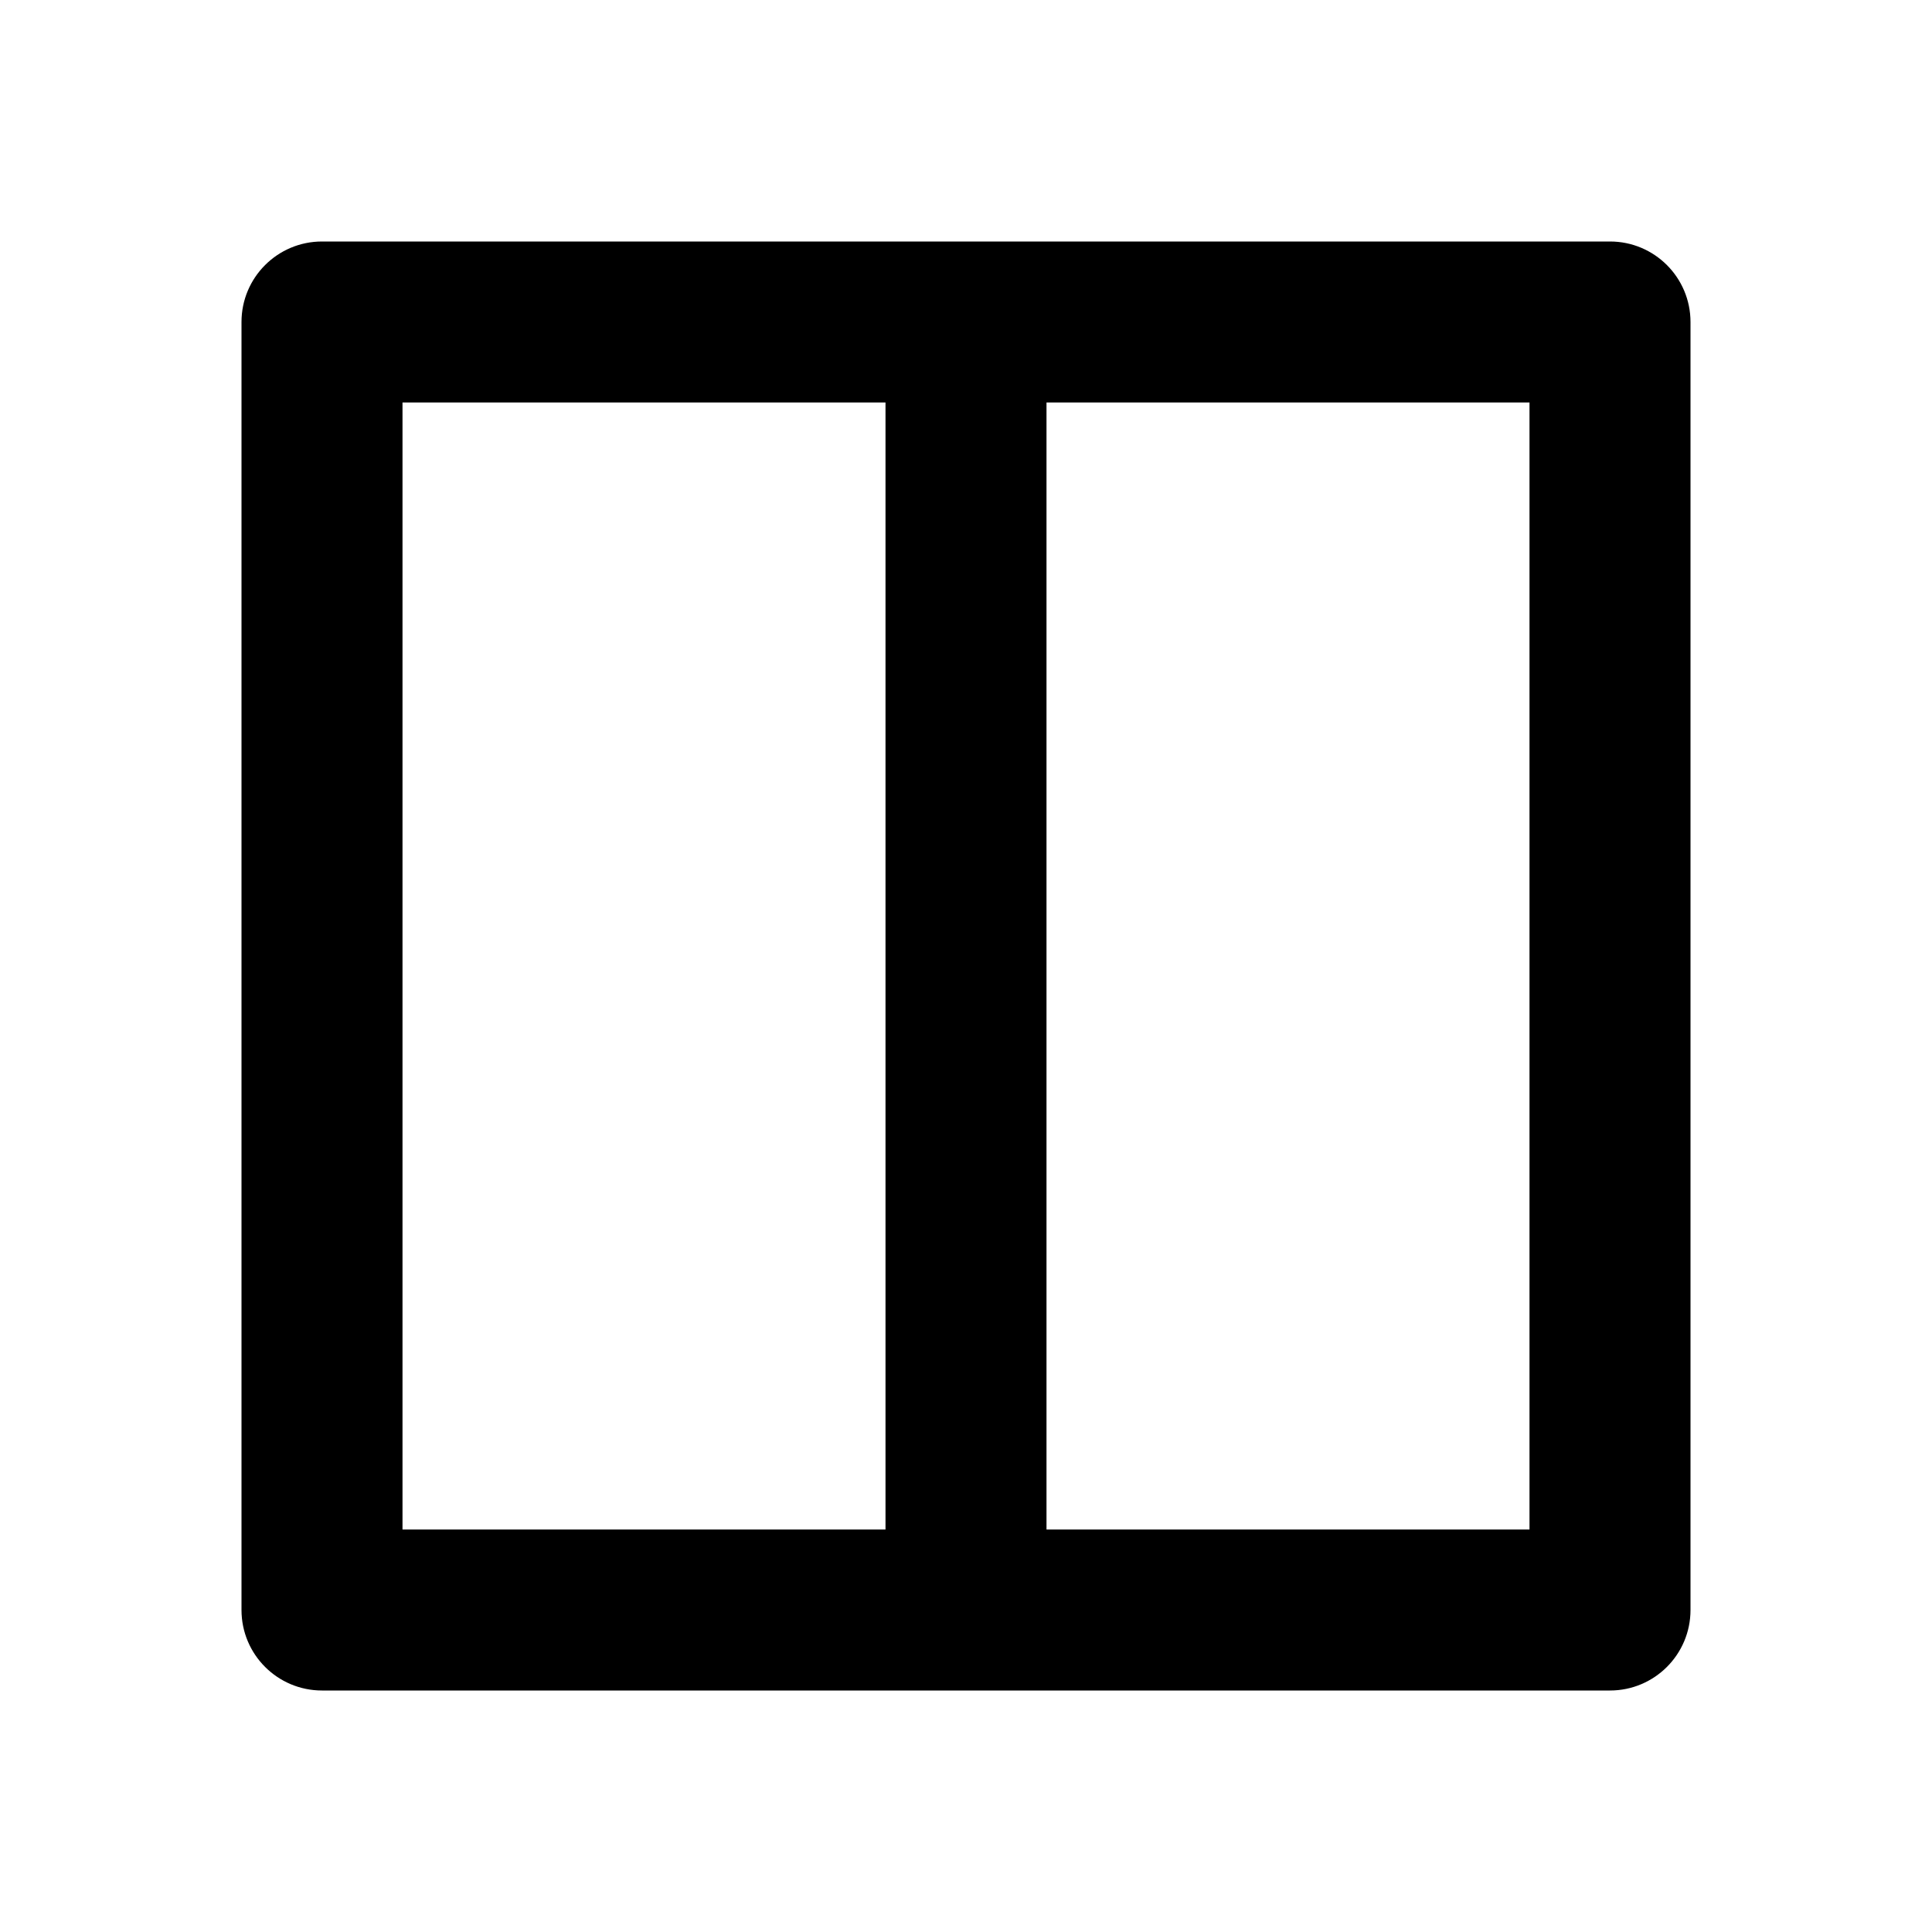
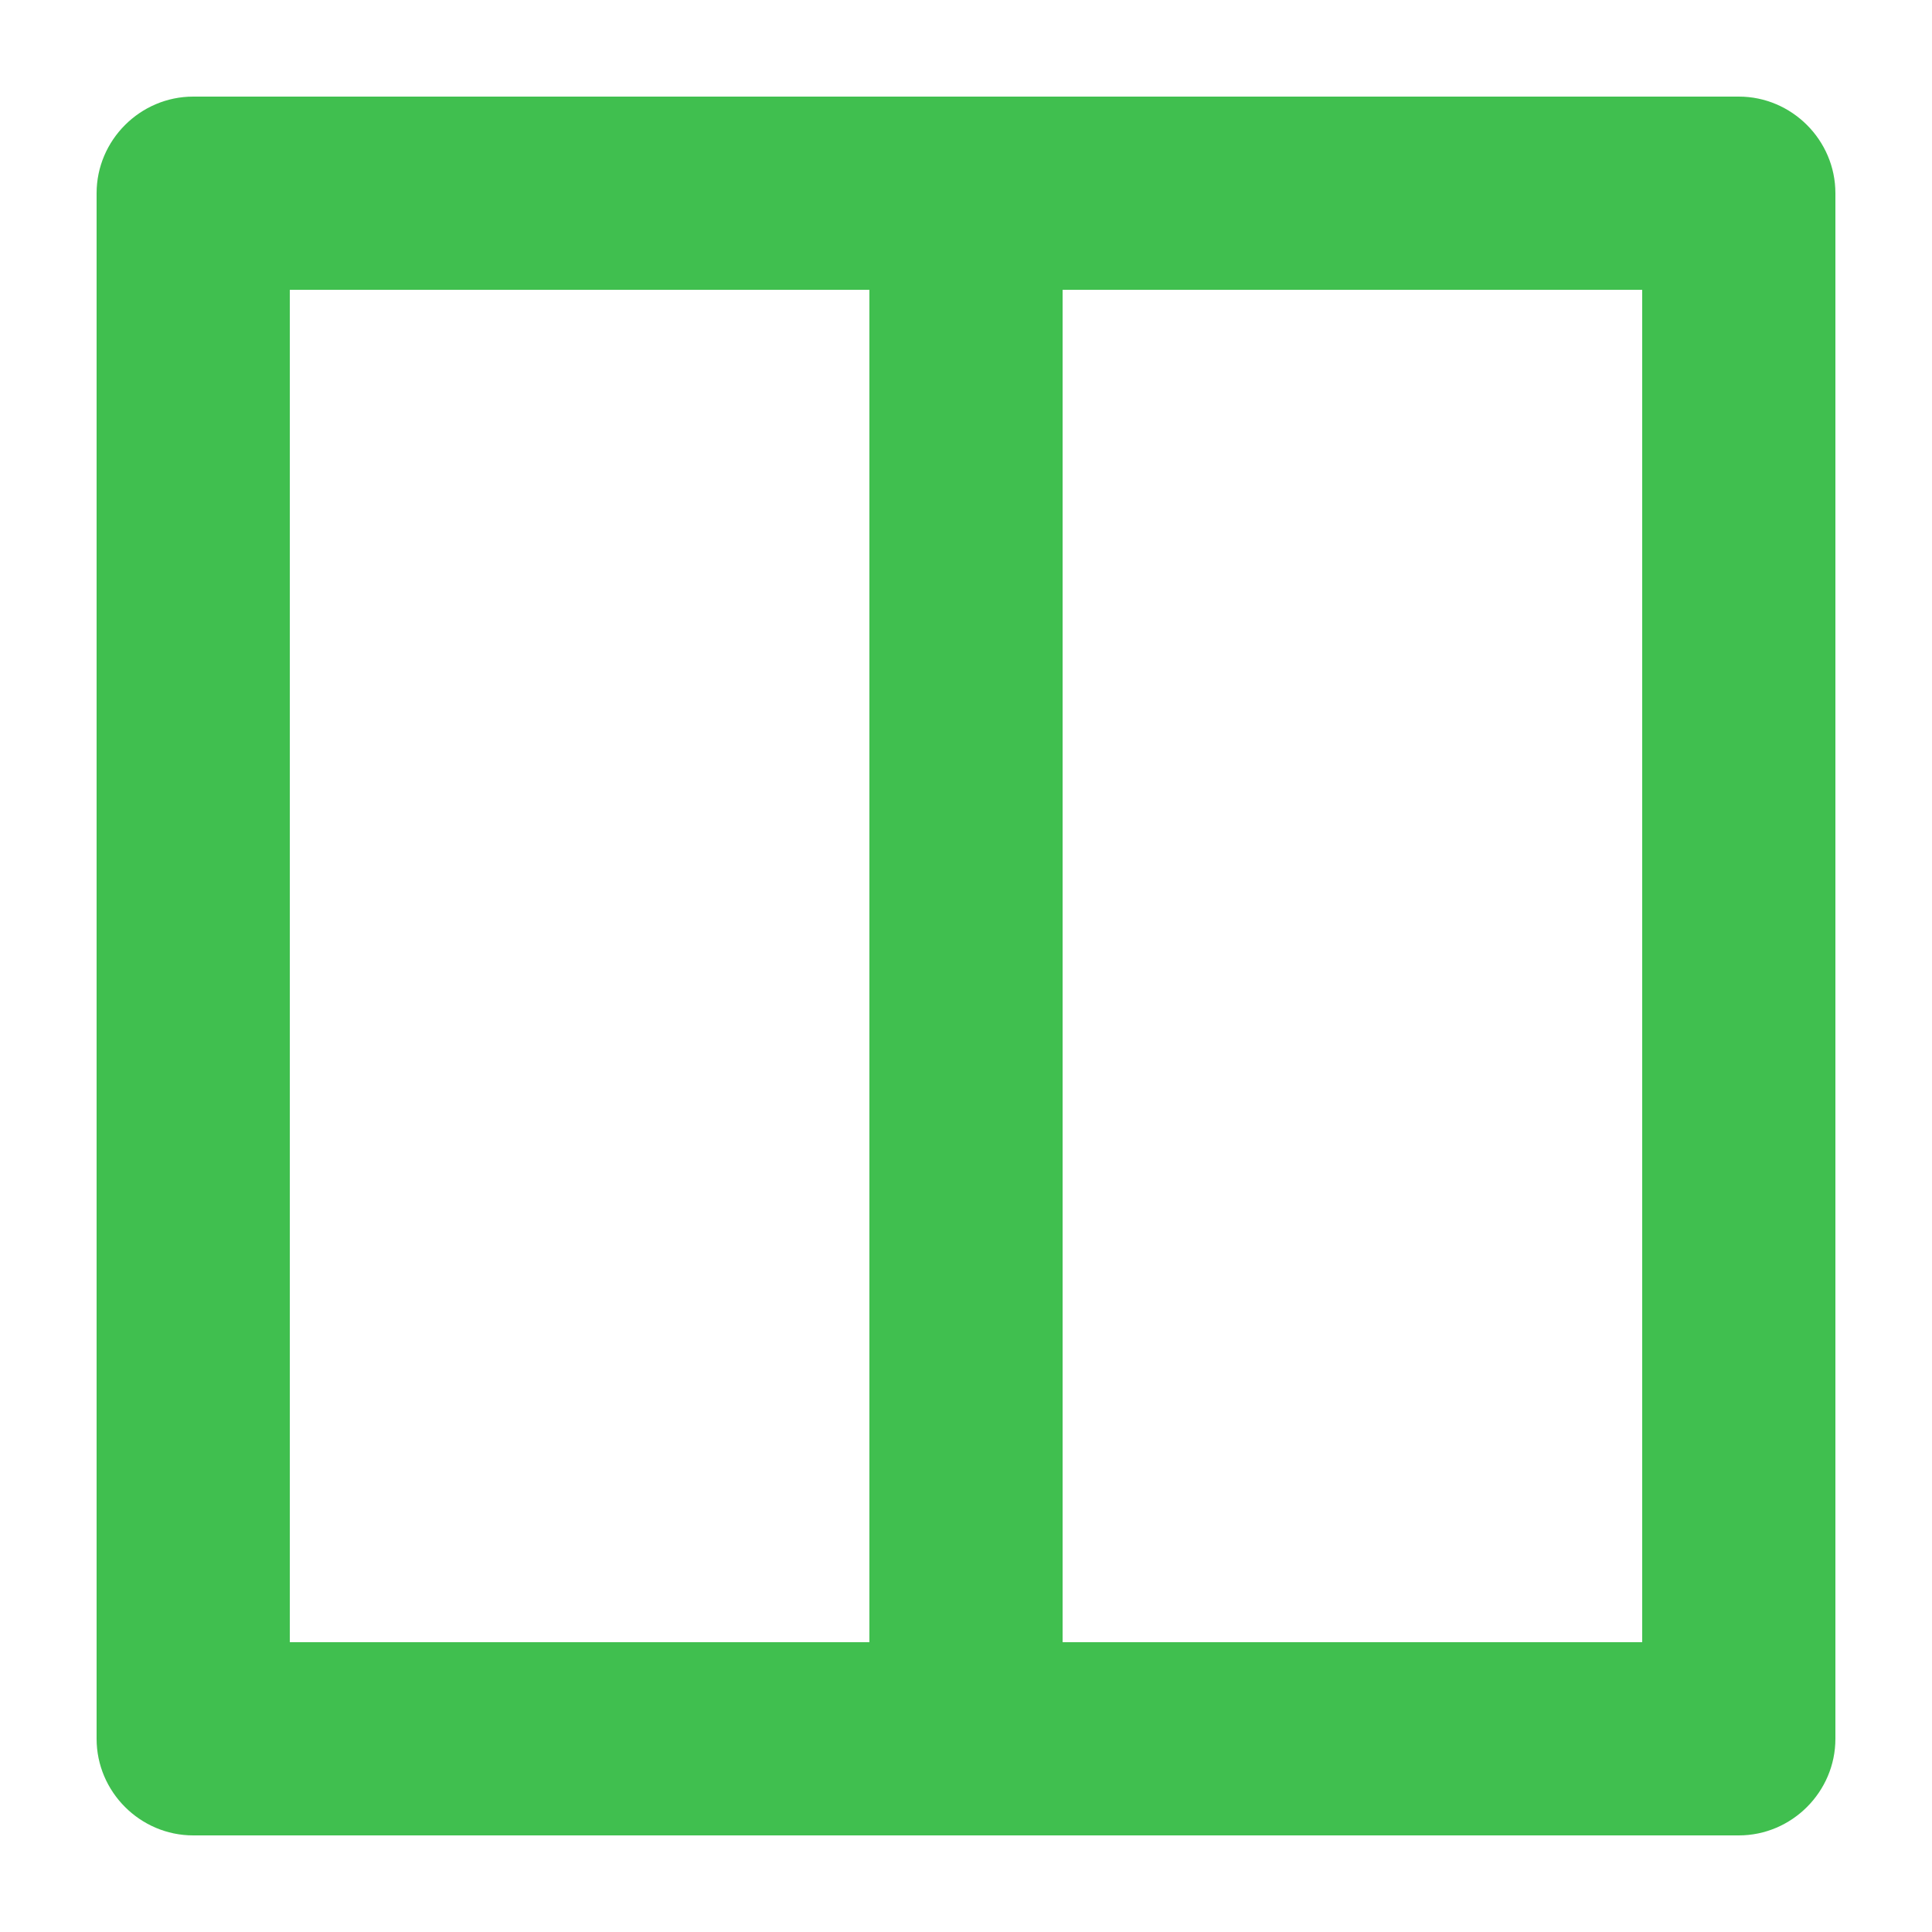
- <svg xmlns="http://www.w3.org/2000/svg" viewBox="0 0 24 24">
-   <path d="m0 0h24v24h-24z" fill="none" />
-   <path d="m11 5h-6v14h6zm2 0v14h6v-14zm-9-2h16a1 1 0 0 1 1 1v16a1 1 0 0 1 -1 1h-16a1 1 0 0 1 -1-1v-16a1 1 0 0 1 1-1z" />
+ <svg xmlns="http://www.w3.org/2000/svg" clip-rule="evenodd" fill-rule="evenodd" stroke-linejoin="round" stroke-miterlimit="2" viewBox="0 0 20 20">
+   <path d="m9 3h-6v14h6zm2 0v14h6v-14zm-9-2h16c.549 0 1 .451 1 1v16c0 .549-.451 1-1 1h-16c-.549 0-1-.451-1-1v-16c0-.549.451-1 1-1z" fill="#40bf4f" fill-rule="nonzero" />
</svg>
